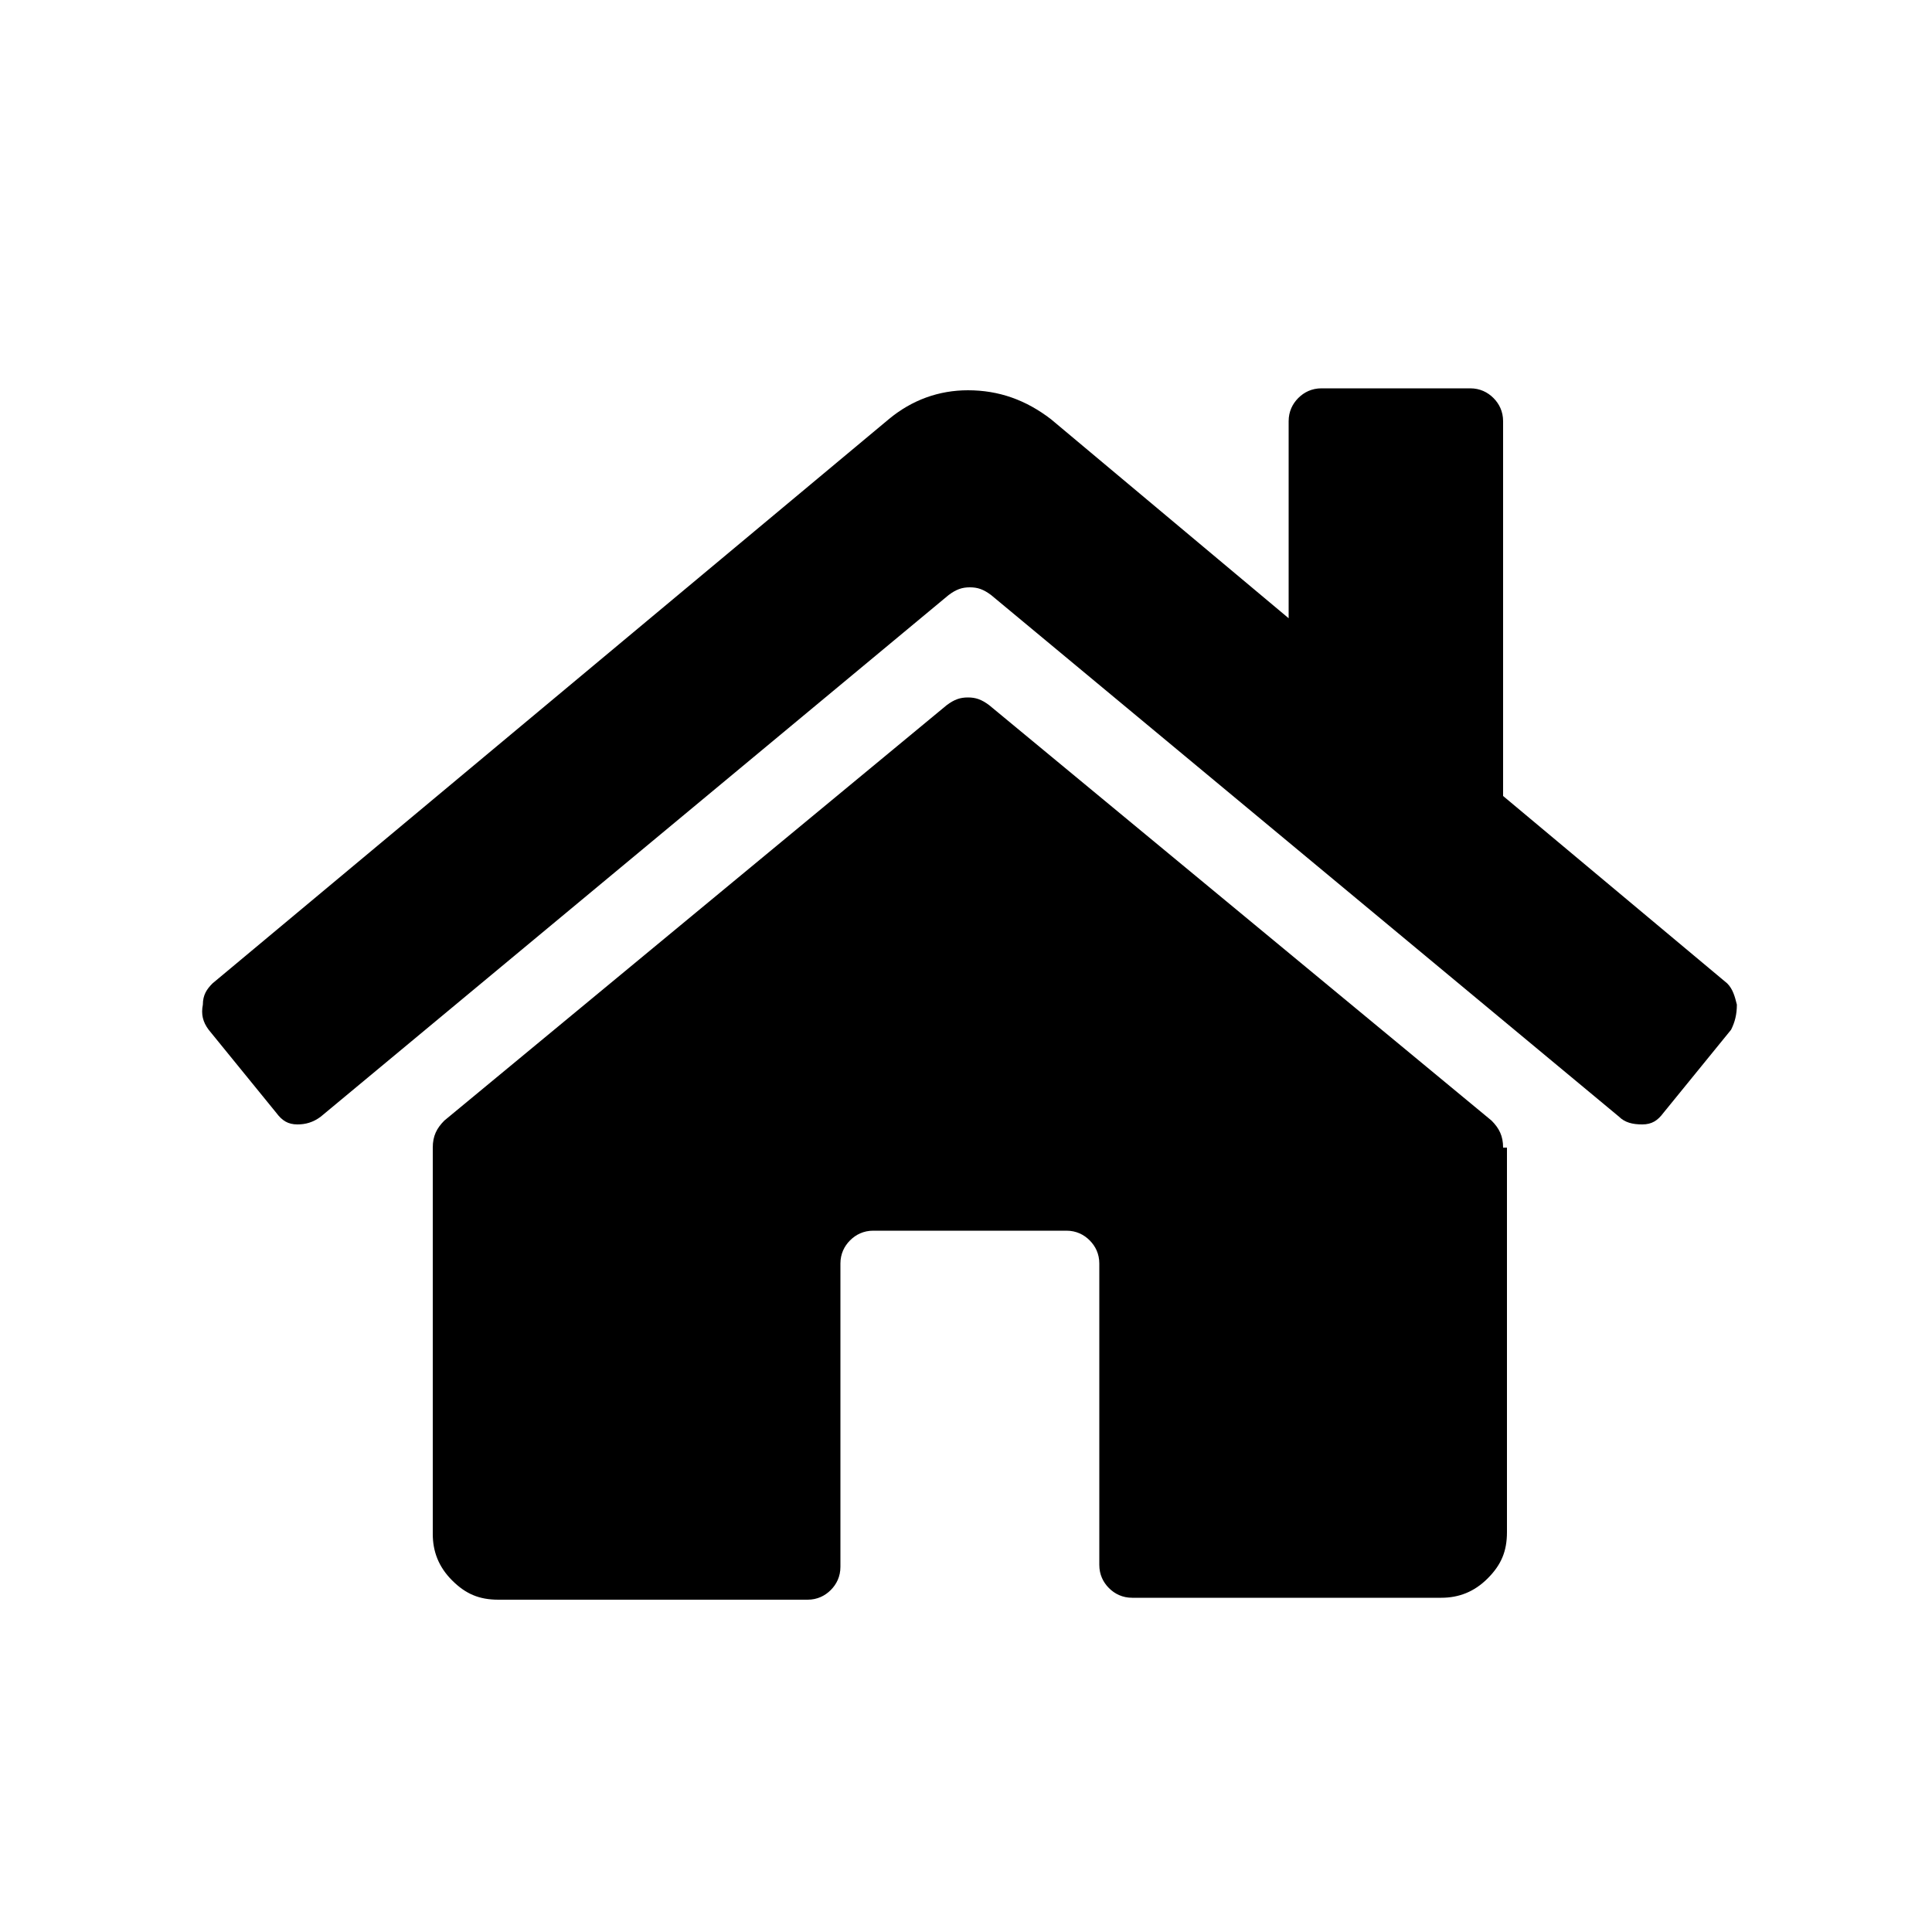
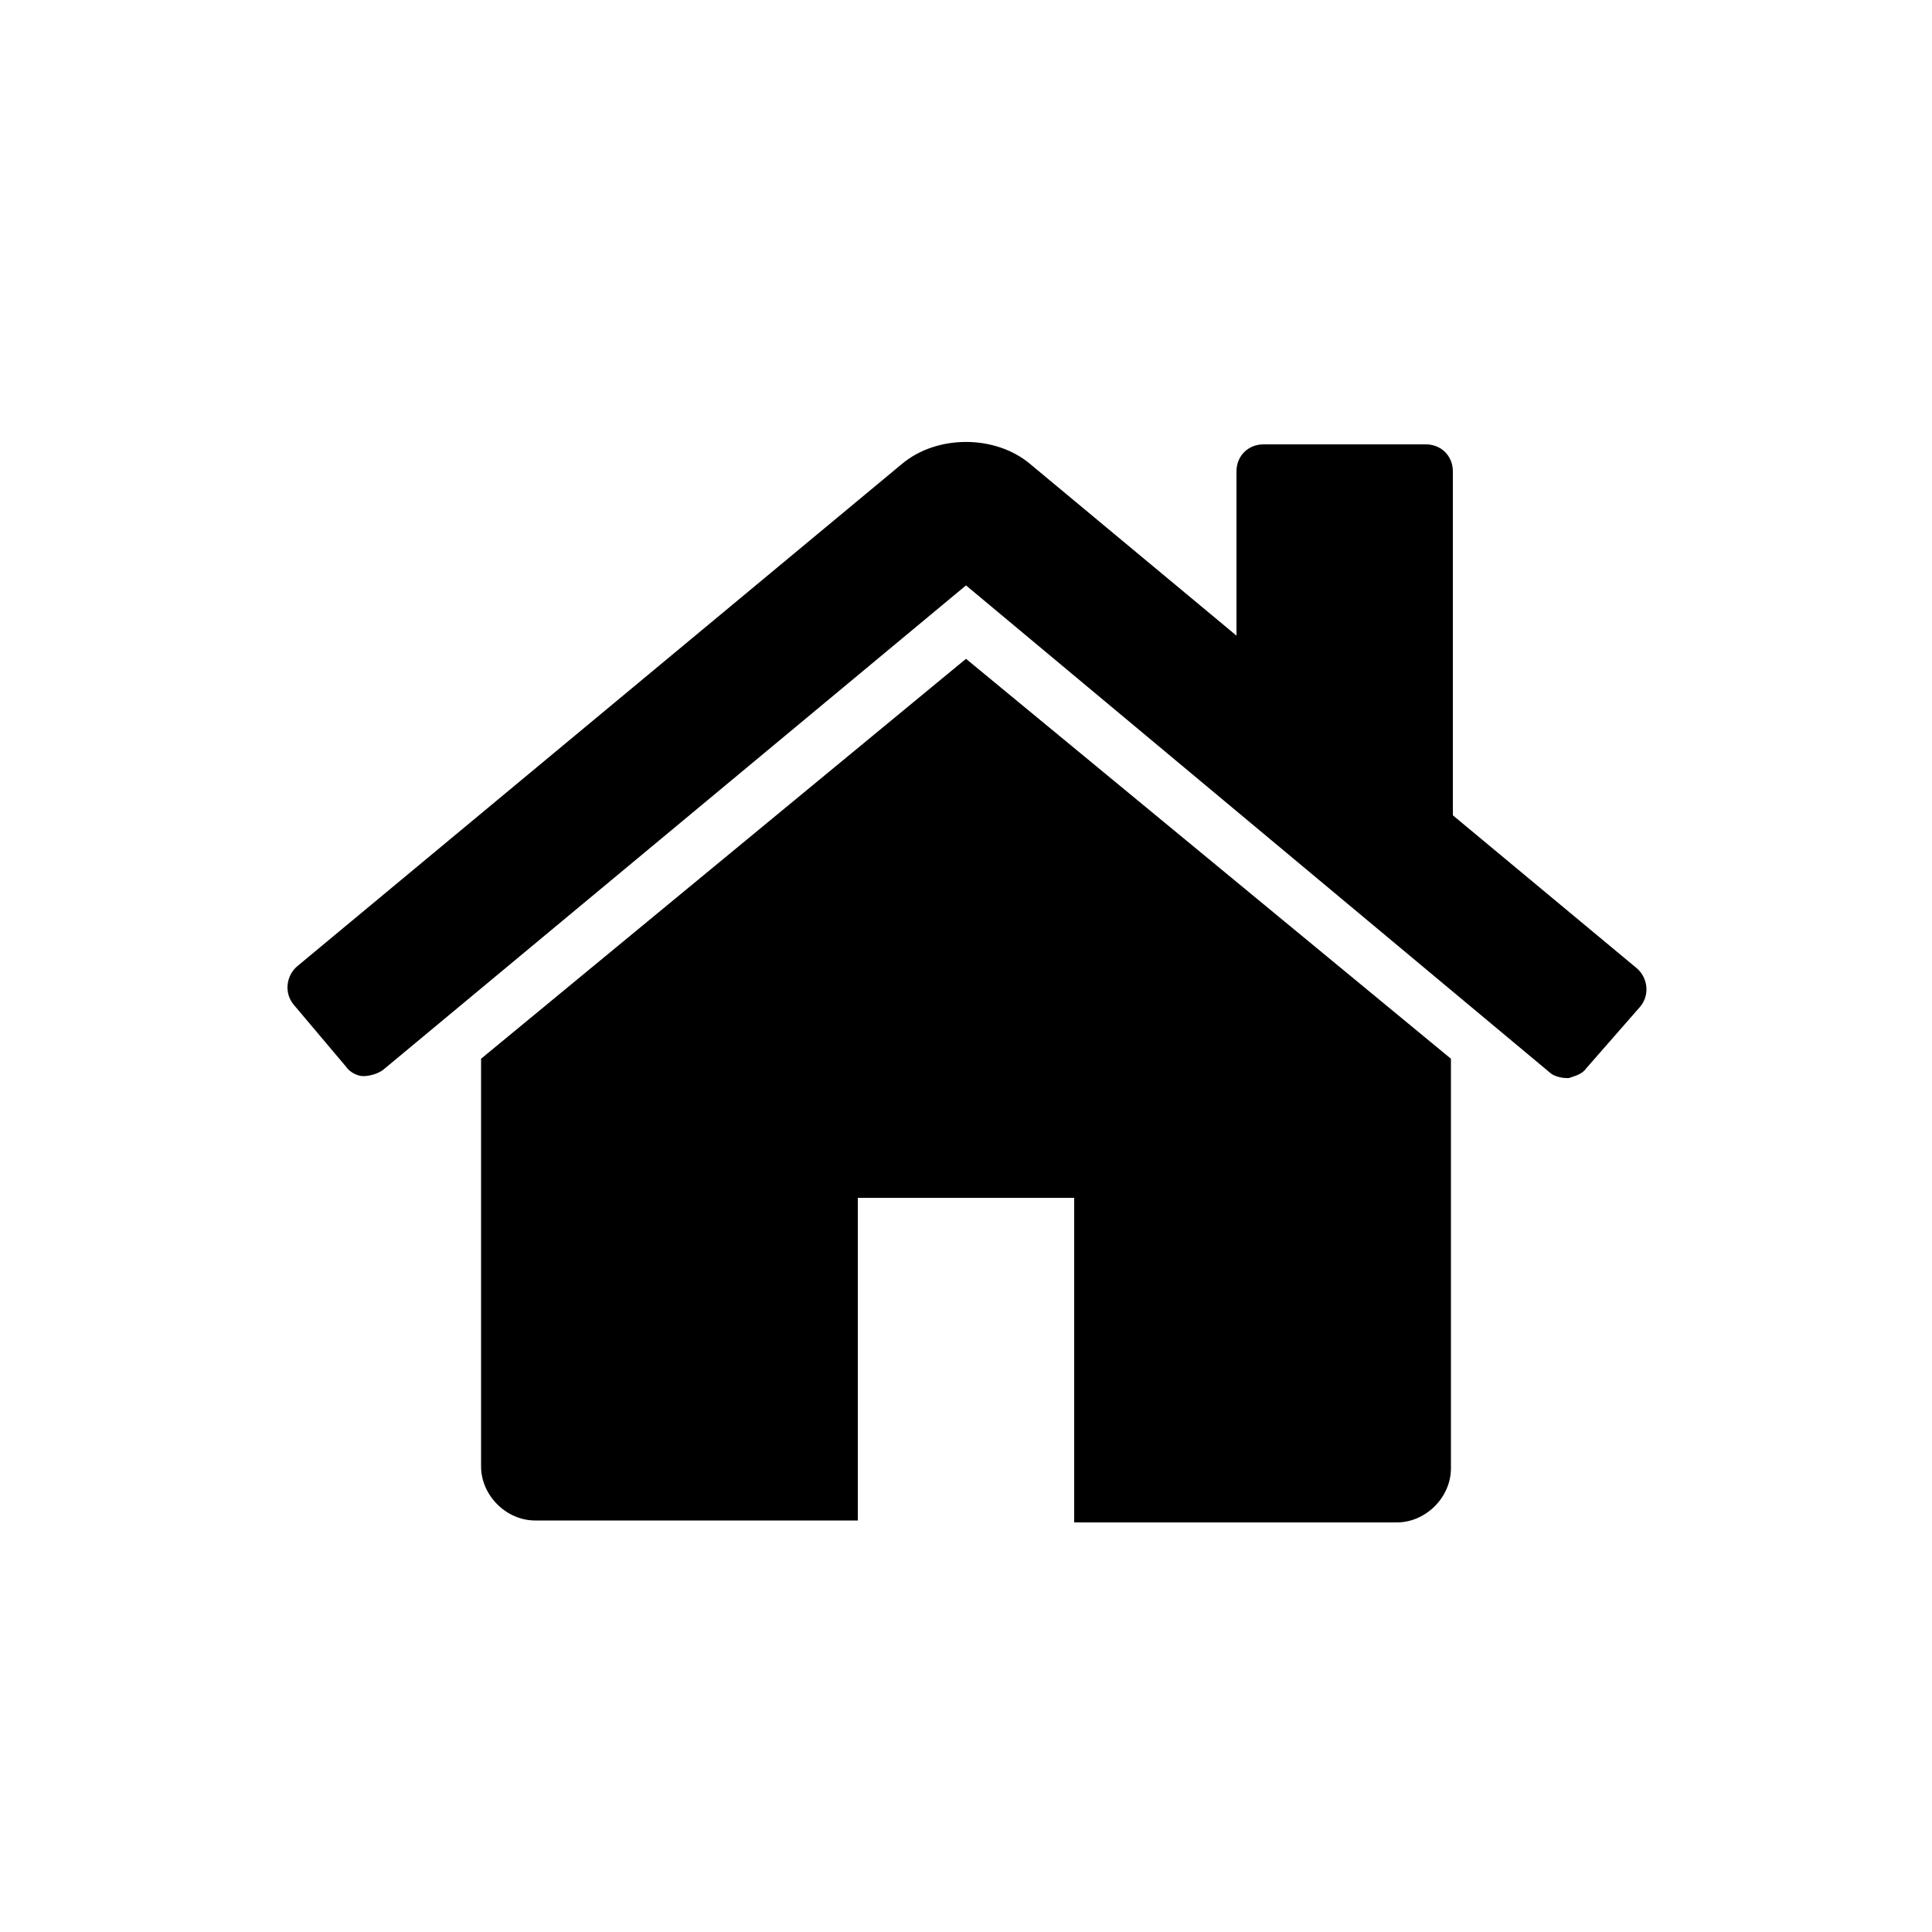
<svg xmlns="http://www.w3.org/2000/svg" version="1.1" viewBox="0 0 100 100">
-   <path id="XMLID_29_" d="M89.4,50.9c0.3,0.3,0.4,0.7,0.5,1.1c0,0.5-0.1,0.9-0.3,1.3l-3.5,4.3c-0.3,0.4-0.6,0.6-1.1,0.6   c-0.5,0-0.9-0.1-1.2-0.4l-32.5-27c-0.4-0.3-0.7-0.4-1.1-0.4s-0.7,0.1-1.1,0.4l-32.5,27c-0.4,0.3-0.8,0.4-1.2,0.4   c-0.5,0-0.8-0.2-1.1-0.6l-3.5-4.3c-0.3-0.4-0.4-0.8-0.3-1.3c0-0.5,0.2-0.8,0.5-1.1L46,21.7c1.2-1,2.6-1.5,4.1-1.5   c1.6,0,3,0.5,4.3,1.5L66.7,32V21.8c0-0.5,0.2-0.9,0.5-1.2c0.3-0.3,0.7-0.5,1.2-0.5h7.7c0.5,0,0.9,0.2,1.2,0.5   c0.3,0.3,0.5,0.7,0.5,1.2v19.4L89.4,50.9z M77.8,59.4c0-0.6-0.2-1-0.6-1.4l-26-21.5c-0.4-0.3-0.7-0.4-1.1-0.4s-0.7,0.1-1.1,0.4   L23,58c-0.4,0.4-0.6,0.8-0.6,1.4v20c0,0.9,0.3,1.7,1,2.4s1.4,1,2.4,1h16c0.5,0,0.9-0.2,1.2-0.5c0.3-0.3,0.5-0.7,0.5-1.2V65.4   c0-0.5,0.2-0.9,0.5-1.2c0.3-0.3,0.7-0.5,1.2-0.5h10c0.5,0,0.9,0.2,1.2,0.5c0.3,0.3,0.5,0.7,0.5,1.2V81c0,0.5,0.2,0.9,0.5,1.2   c0.3,0.3,0.7,0.5,1.2,0.5h16c0.9,0,1.7-0.3,2.4-1s1-1.4,1-2.4V59.4z" />
+   <path d="M82.1,55.3c-0.2,0.3-0.6,0.4-0.9,0.5c0,0-0.1,0-0.1,0c-0.3,0-0.7-0.1-0.9-0.3L50,30.3L19.8,55.4c-0.3,0.2-0.7,0.3-1,0.3   c-0.3,0-0.7-0.2-0.9-0.5L15.2,52c-0.5-0.6-0.4-1.5,0.2-2L46.7,24c1.8-1.5,4.8-1.5,6.6,0L64,32.9v-8.5c0-0.8,0.6-1.4,1.4-1.4h8.4   c0.8,0,1.4,0.6,1.4,1.4v17.8l9.5,7.9c0.6,0.5,0.7,1.4,0.2,2L82.1,55.3z M75.1,76c0,1.5-1.3,2.8-2.8,2.8H55.6V62H44.4v16.7H27.7   c-1.5,0-2.8-1.3-2.8-2.8V55.1c0-0.1,0-0.2,0-0.3L50,34.1l25.1,20.7c0,0.1,0,0.2,0,0.3V76z" />
</svg>
